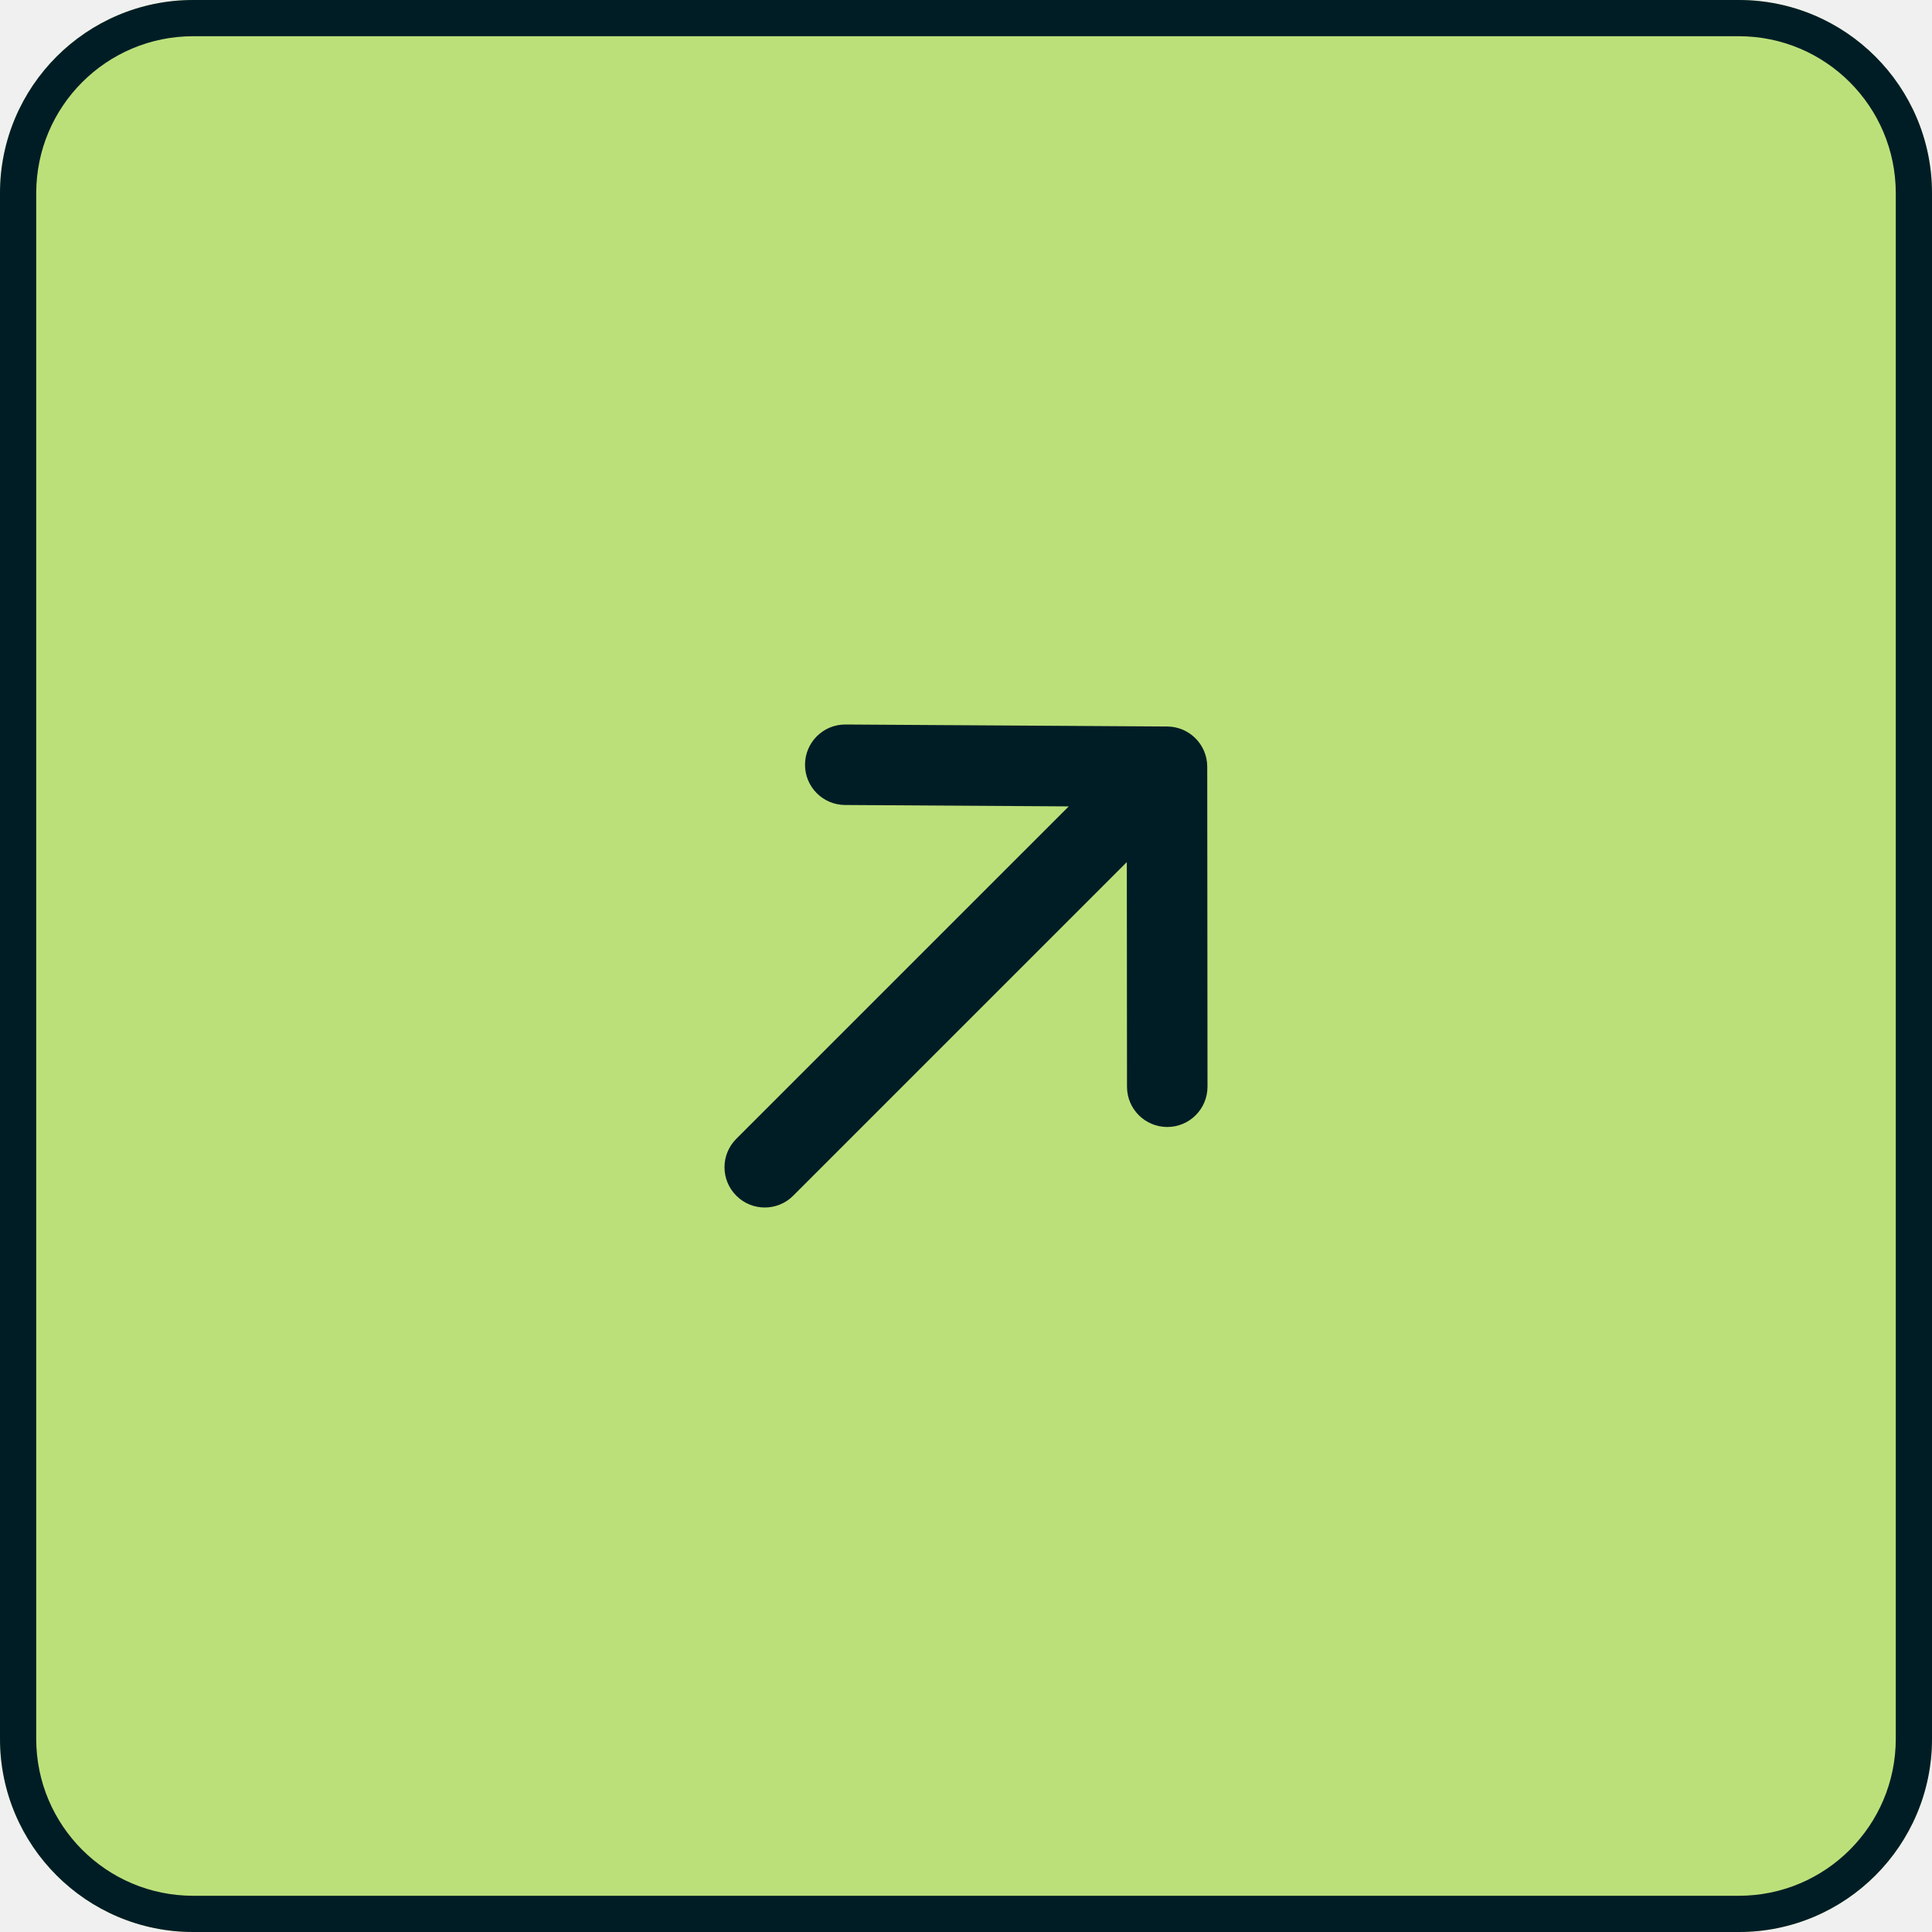
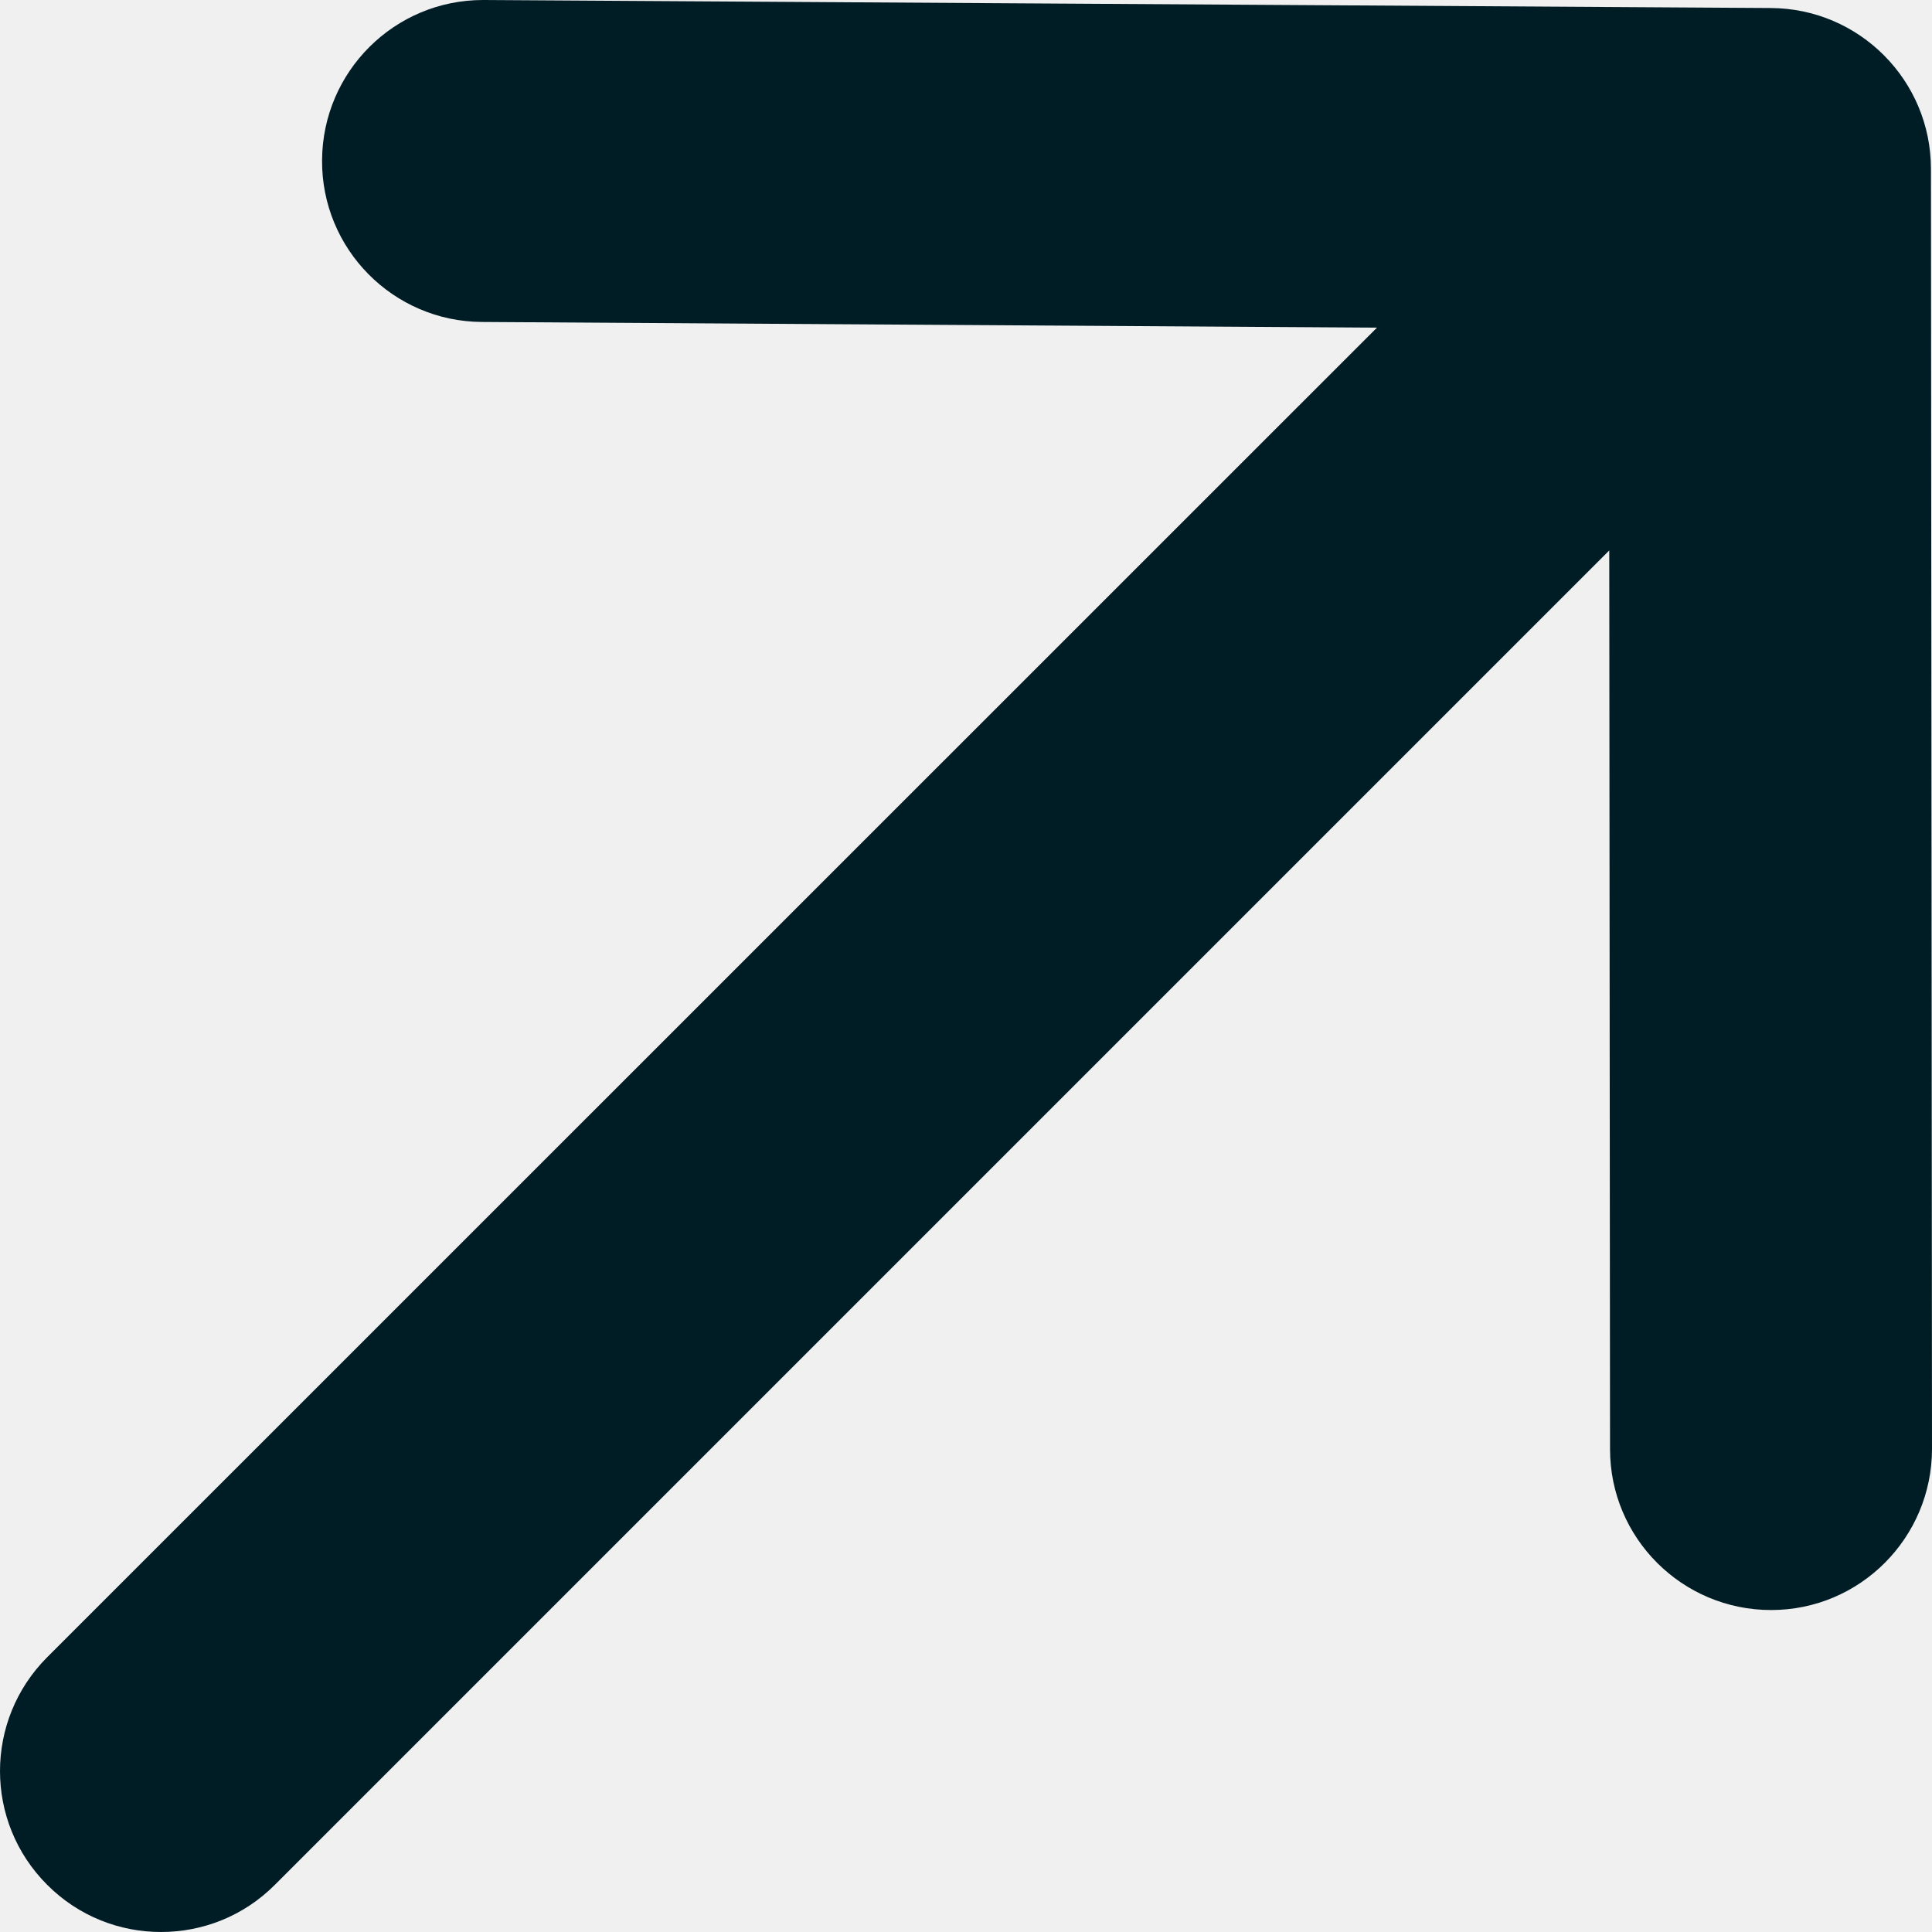
- <svg xmlns="http://www.w3.org/2000/svg" width="80" height="80" viewBox="0 0 80 80" fill="none">
-   <mask id="path-1-inside-1_120_6972" fill="white">
-     <path d="M0 8C0 3.582 3.582 0 8 0L72 0C76.418 0 80 3.582 80 8V72C80 76.418 76.418 80 72 80H8C3.582 80 0 76.418 0 72L0 8Z" />
-   </mask>
-   <path d="M0 8C0 3.582 3.582 0 8 0L72 0C76.418 0 80 3.582 80 8V72C80 76.418 76.418 80 72 80H8C3.582 80 0 76.418 0 72L0 8Z" fill="#BCE079" />
-   <path d="M8 0V1.5H72V0V-1.5H8V0ZM80 8H78.5V72H80H81.5V8H80ZM72 80V78.5H8V80V81.5H72V80ZM0 72H1.5V8H0H-1.5V72H0ZM8 80V78.5C4.41 78.5 1.5 75.59 1.5 72H0H-1.5C-1.5 77.247 2.753 81.5 8 81.5V80ZM80 72H78.5C78.5 75.59 75.59 78.5 72 78.5V80V81.5C77.247 81.5 81.5 77.247 81.5 72H80ZM72 0V1.5C75.59 1.5 78.5 4.41 78.5 8H80H81.5C81.5 2.753 77.247 -1.5 72 -1.5V0ZM8 0V-1.5C2.753 -1.5 -1.5 2.753 -1.5 8H0H1.5C1.5 4.41 4.41 1.5 8 1.5V0Z" fill="#001D26" mask="url(#path-1-inside-1_120_6972)" />
-   <path d="M49.989 31.748C49.989 30.833 49.249 30.088 48.332 30.083L35.01 30L35 30C34.084 30 33.34 30.74 33.334 31.656C33.327 32.576 34.069 33.328 34.99 33.333L44.254 33.391L30.489 47.155C29.837 47.806 29.837 48.861 30.489 49.511C30.814 49.838 31.24 50 31.667 50C32.094 50 32.52 49.838 32.845 49.511L46.659 35.698L46.667 45.001C46.667 45.921 47.414 46.666 48.334 46.666L48.335 46.666C49.255 46.666 50 45.918 50 44.998L49.989 31.748Z" fill="#001D26" />
+ <svg xmlns="http://www.w3.org/2000/svg" width="20" height="20" viewBox="0 0 20 20" fill="none">
+   <path d="M19.989 1.748C19.989 0.833 19.249 0.088 18.332 0.083L5.01 -4.38024e-07L5 -4.3715e-07C4.084 -3.57013e-07 3.34 0.74 3.334 1.657C3.327 2.577 4.069 3.328 4.99 3.333L14.254 3.392L0.489 17.155C-0.163 17.807 -0.163 18.862 0.489 19.512C0.814 19.838 1.24 20 1.667 20C2.094 20 2.52 19.838 2.845 19.512L16.659 5.698L16.667 15.002C16.667 15.922 17.414 16.667 18.334 16.667L18.335 16.667C19.255 16.667 20 15.918 20 14.998L19.989 1.748Z" fill="#001D26" />
</svg>
